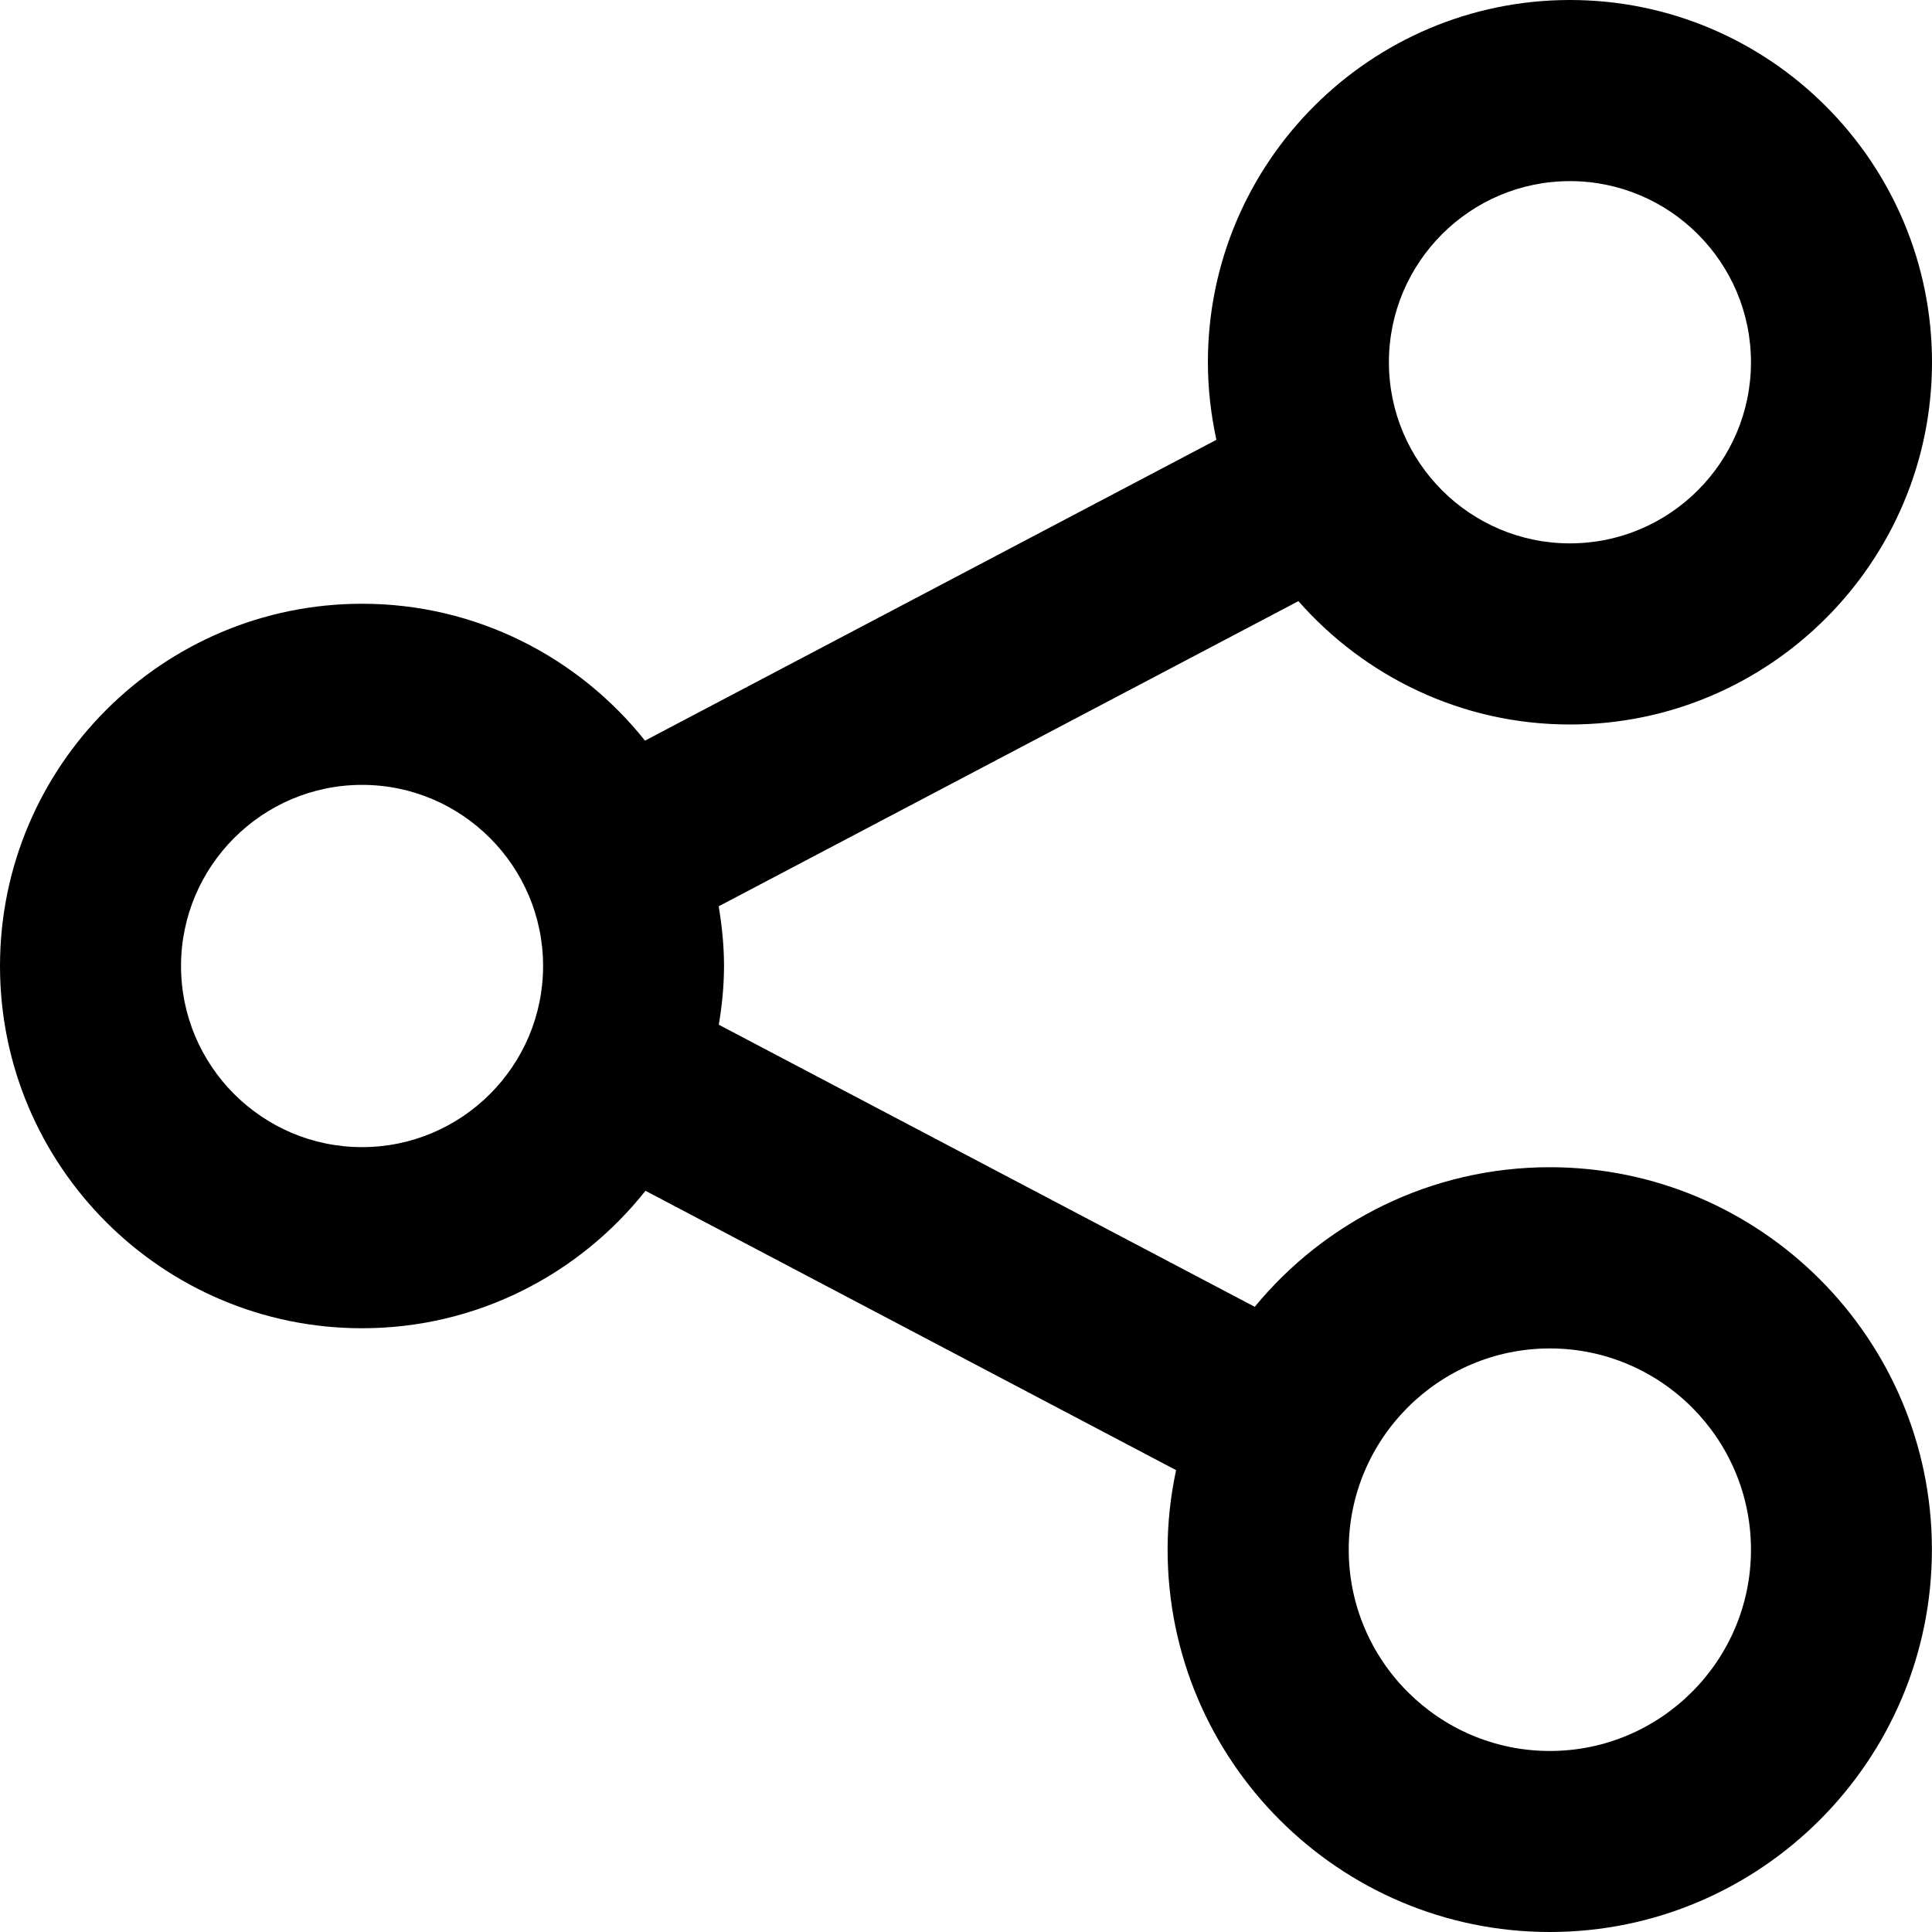
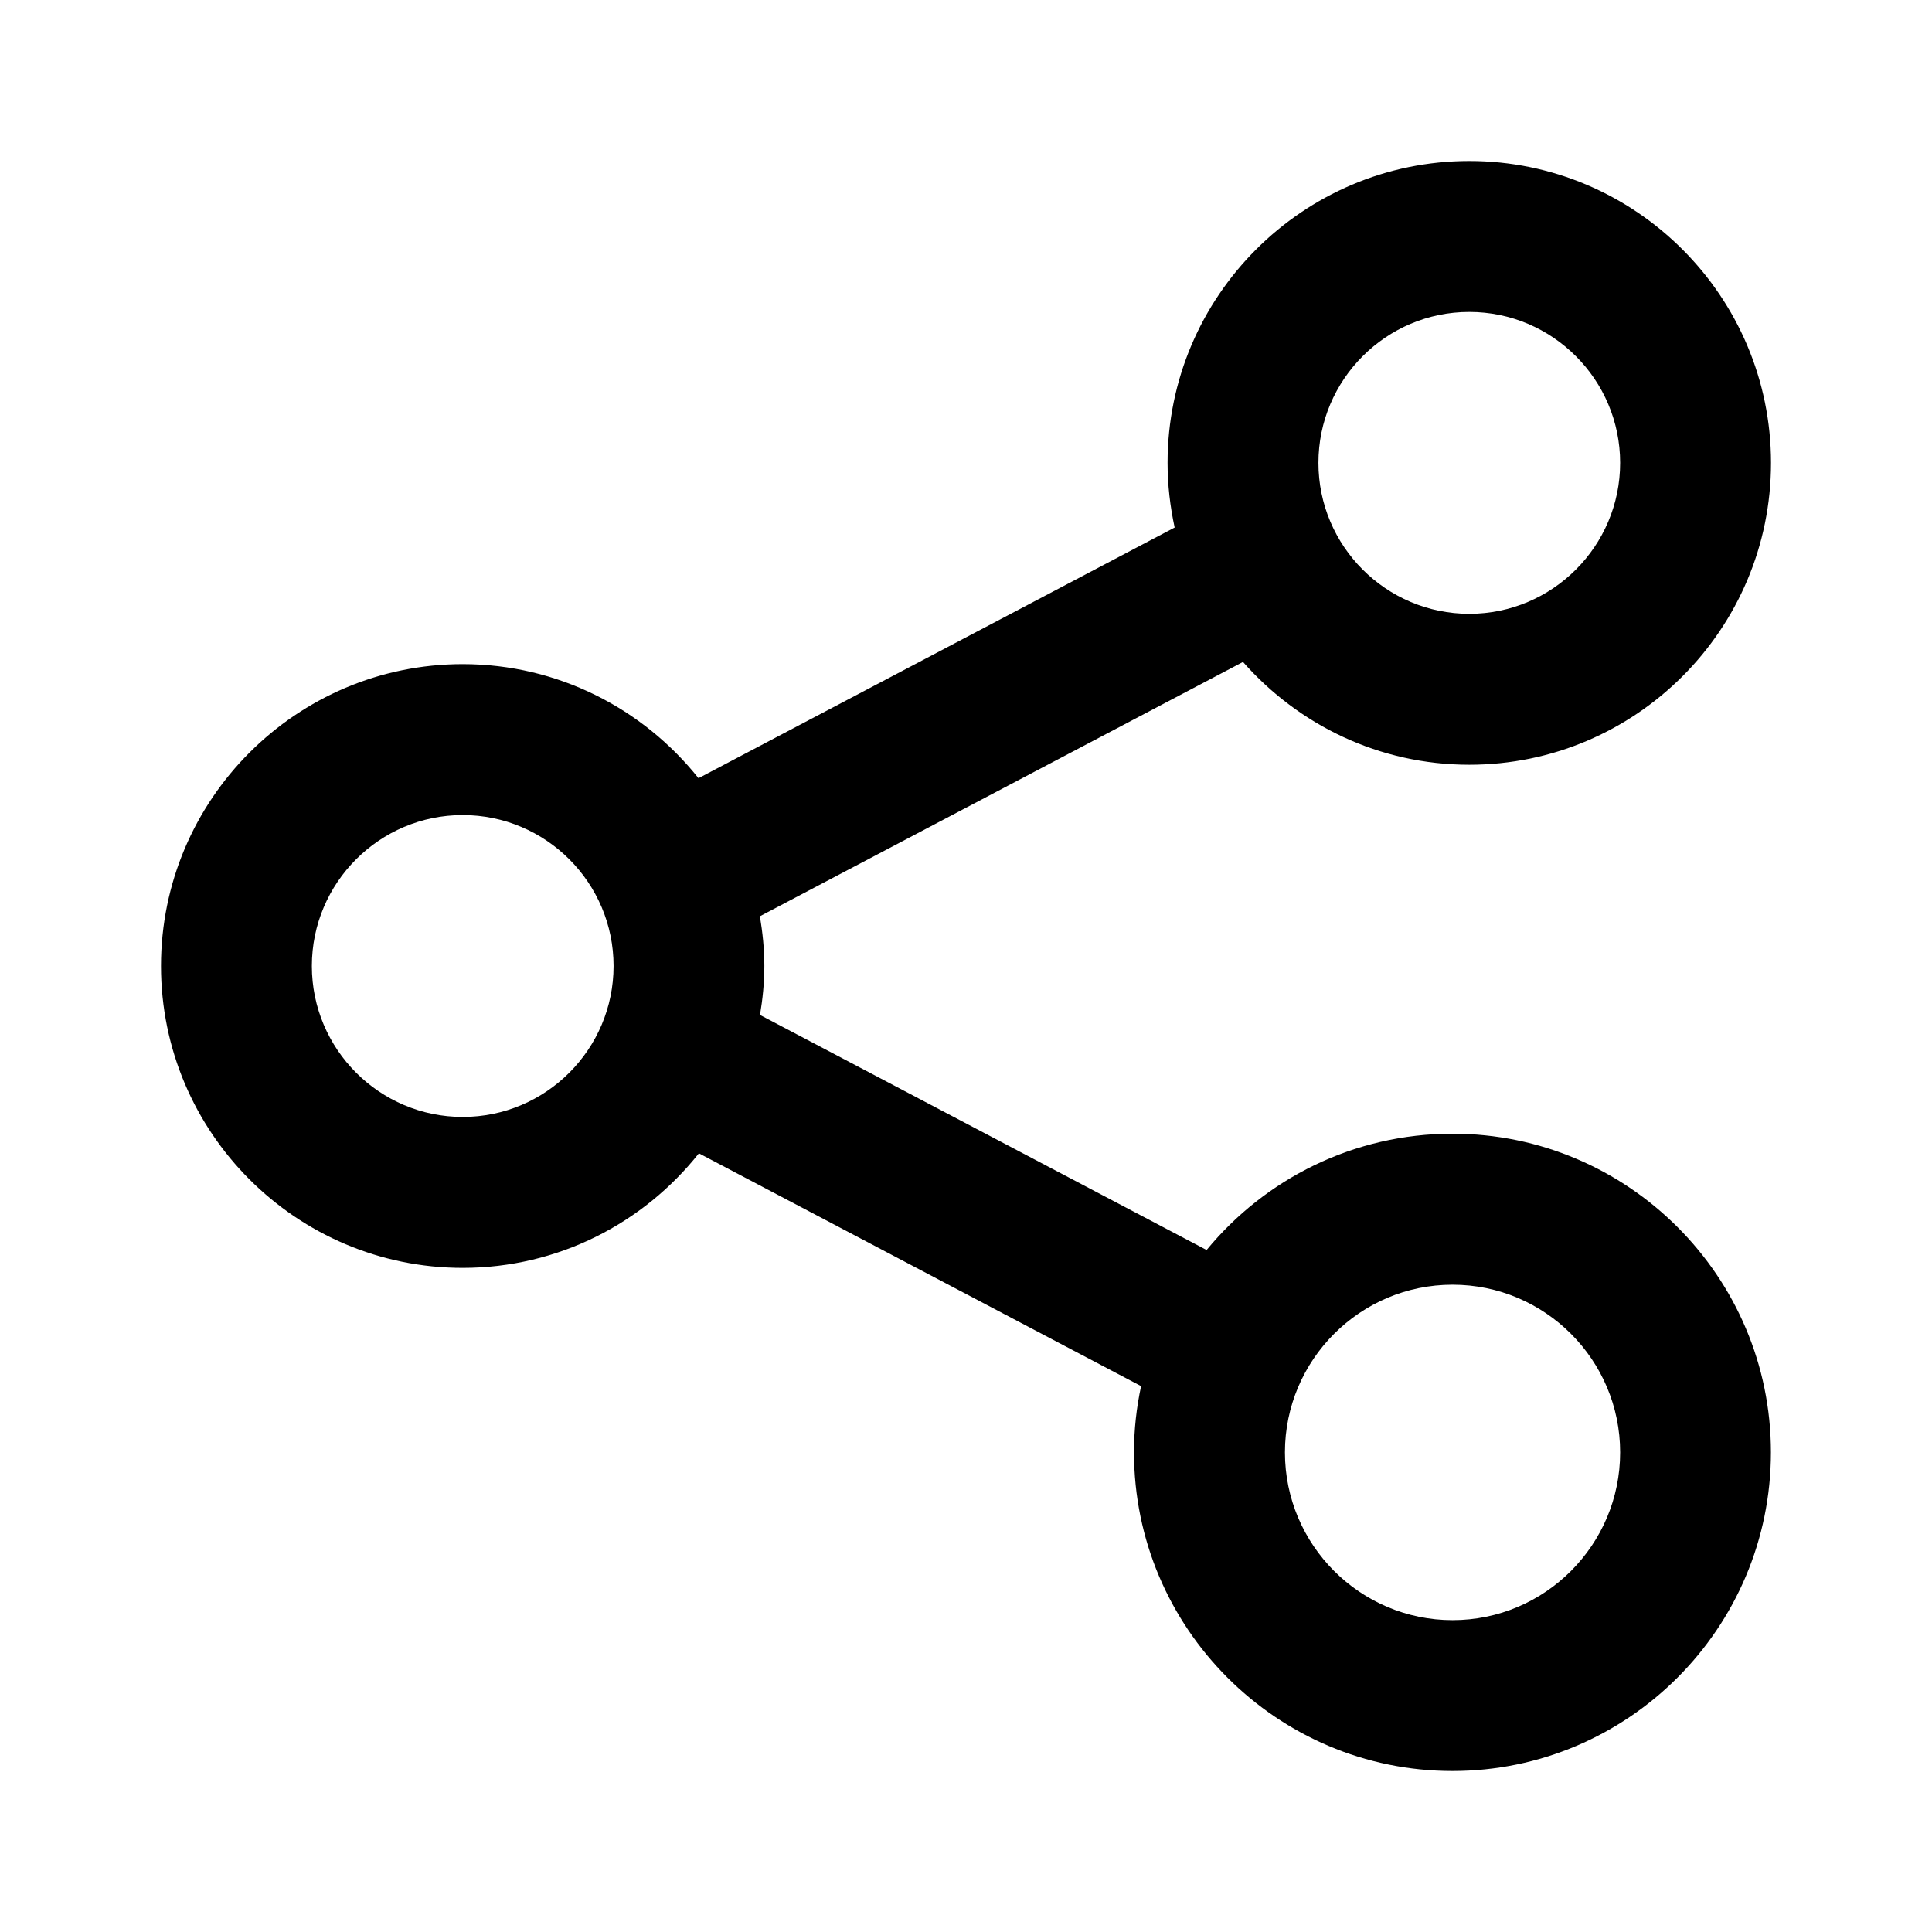
- <svg xmlns="http://www.w3.org/2000/svg" width="20" height="20" viewBox="0 0 20 20">
-   <path d="M16.252 7.5C18.319 7.5 20 5.818 20 3.75C20 1.682 18.319 0 16.252 0C14.185 0 12.504 1.682 12.504 3.75C12.504 4.026 12.536 4.294 12.592 4.553L6.677 7.667C5.99 6.805 4.933 6.25 3.748 6.25C1.681 6.25 0 7.932 0 10C0 12.069 1.681 13.75 3.748 13.75C4.936 13.75 5.995 13.193 6.682 12.327L12.175 15.219C12.118 15.484 12.087 15.759 12.087 16.041C12.087 18.224 13.862 20 16.043 20C18.225 20 19.999 18.224 19.999 16.041C19.999 13.859 18.225 12.083 16.043 12.083C14.815 12.083 13.714 12.647 12.989 13.528L7.441 10.608C7.474 10.41 7.495 10.207 7.495 9.999C7.495 9.788 7.473 9.583 7.44 9.382L13.441 6.223C14.13 7.005 15.133 7.5 16.252 7.5ZM16.044 13.959C17.192 13.959 18.126 14.893 18.126 16.042C18.126 17.191 17.192 18.126 16.044 18.126C14.896 18.126 13.962 17.191 13.962 16.042C13.962 14.893 14.896 13.959 16.044 13.959ZM3.748 11.875C2.715 11.875 1.874 11.034 1.874 10C1.874 8.967 2.715 8.125 3.748 8.125C4.781 8.125 5.622 8.967 5.622 10C5.622 11.034 4.781 11.875 3.748 11.875ZM16.252 1.875C17.285 1.875 18.126 2.716 18.126 3.75C18.126 4.784 17.285 5.625 16.252 5.625C15.219 5.625 14.378 4.784 14.378 3.75C14.378 2.716 15.219 1.875 16.252 1.875Z" />
+ <svg xmlns="http://www.w3.org/2000/svg" viewBox="0 0 24 24">
+   <path d="M18.252 9.5C20.319 9.5 22 7.818 22 5.75C22 3.682 20.319 2 18.252 2C16.185 2 14.504 3.682 14.504 5.75C14.504 6.026 14.536 6.294 14.592 6.553L8.677 9.667C7.99 8.805 6.933 8.25 5.748 8.25C3.681 8.25 2 9.932 2 12C2 14.069 3.681 15.75 5.748 15.75C6.936 15.75 7.995 15.193 8.682 14.327L14.175 17.219C14.118 17.484 14.087 17.759 14.087 18.041C14.087 20.224 15.862 22 18.043 22C20.225 22 21.999 20.224 21.999 18.041C21.999 15.859 20.225 14.083 18.043 14.083C16.814 14.083 15.714 14.647 14.989 15.528L9.441 12.608C9.474 12.41 9.495 12.207 9.495 11.999C9.495 11.788 9.473 11.583 9.44 11.382L15.441 8.223C16.13 9.005 17.133 9.5 18.252 9.5ZM18.044 15.959C19.192 15.959 20.126 16.893 20.126 18.042C20.126 19.191 19.192 20.126 18.044 20.126C16.896 20.126 15.962 19.191 15.962 18.042C15.962 16.893 16.896 15.959 18.044 15.959ZM5.748 13.875C4.715 13.875 3.874 13.034 3.874 12C3.874 10.966 4.715 10.125 5.748 10.125C6.781 10.125 7.622 10.966 7.622 12C7.622 13.034 6.781 13.875 5.748 13.875ZM18.252 3.875C19.285 3.875 20.126 4.716 20.126 5.75C20.126 6.784 19.285 7.625 18.252 7.625C17.219 7.625 16.378 6.784 16.378 5.75C16.378 4.716 17.219 3.875 18.252 3.875Z" />
</svg>
